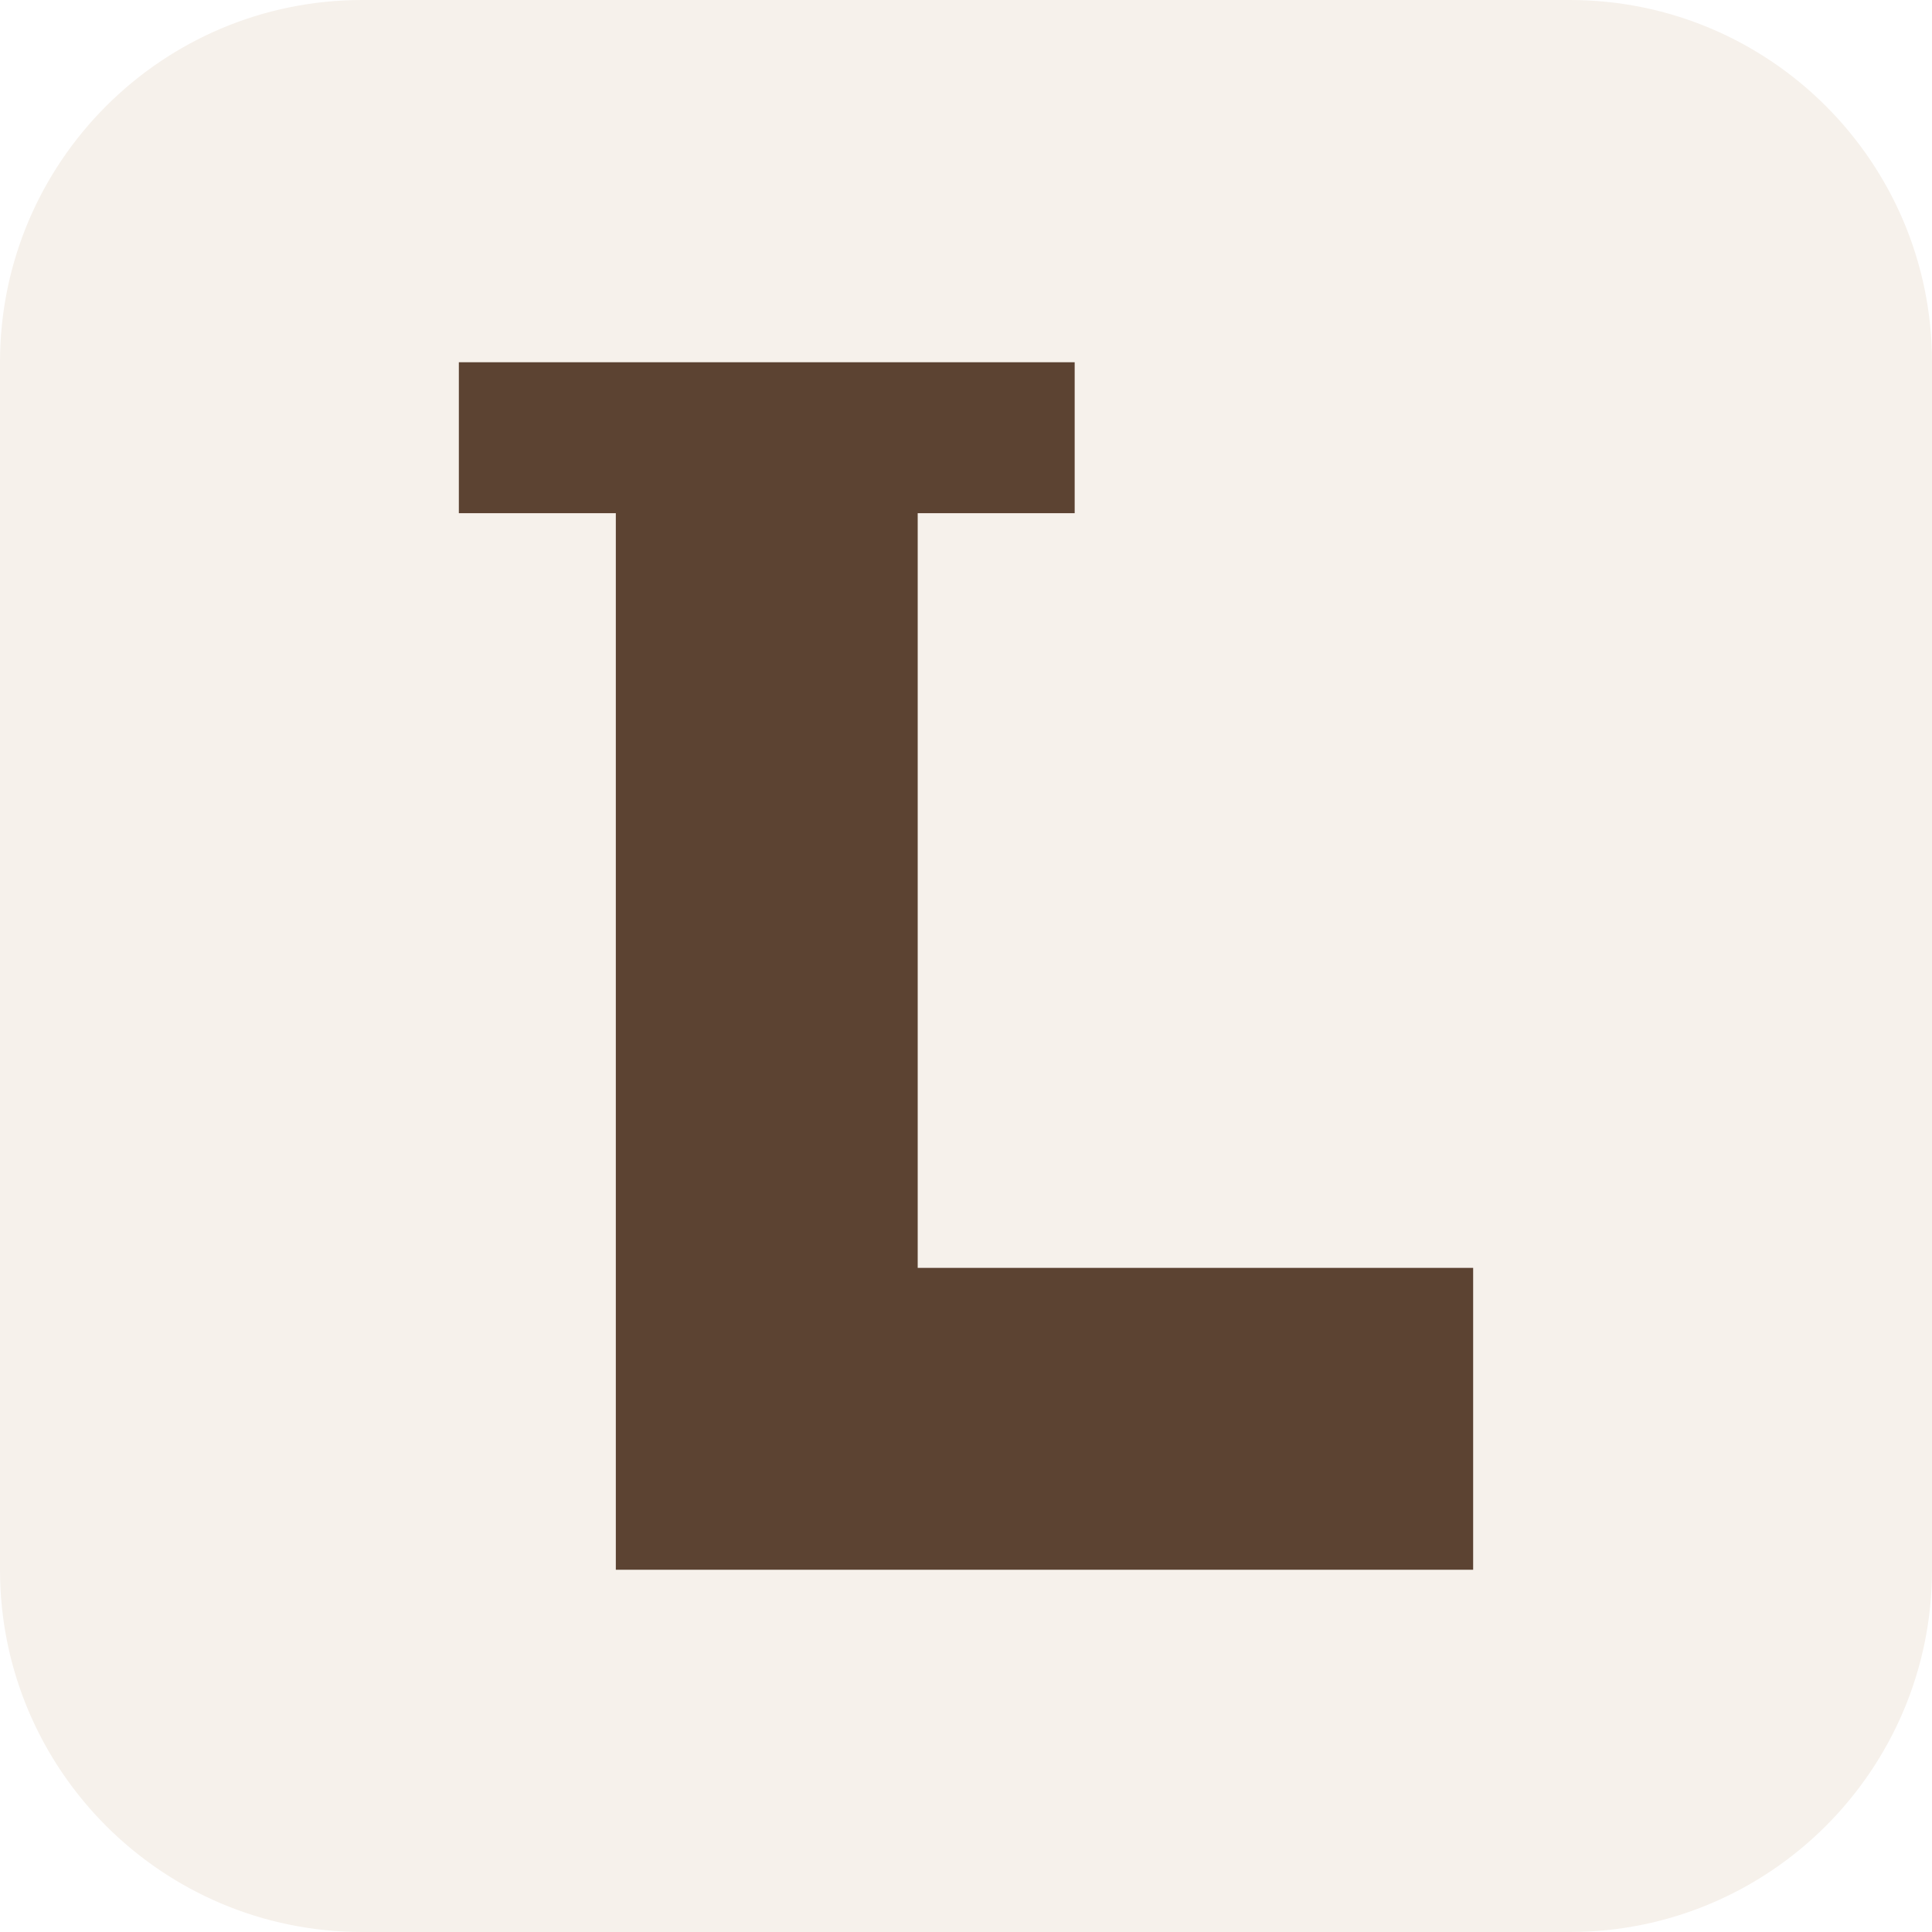
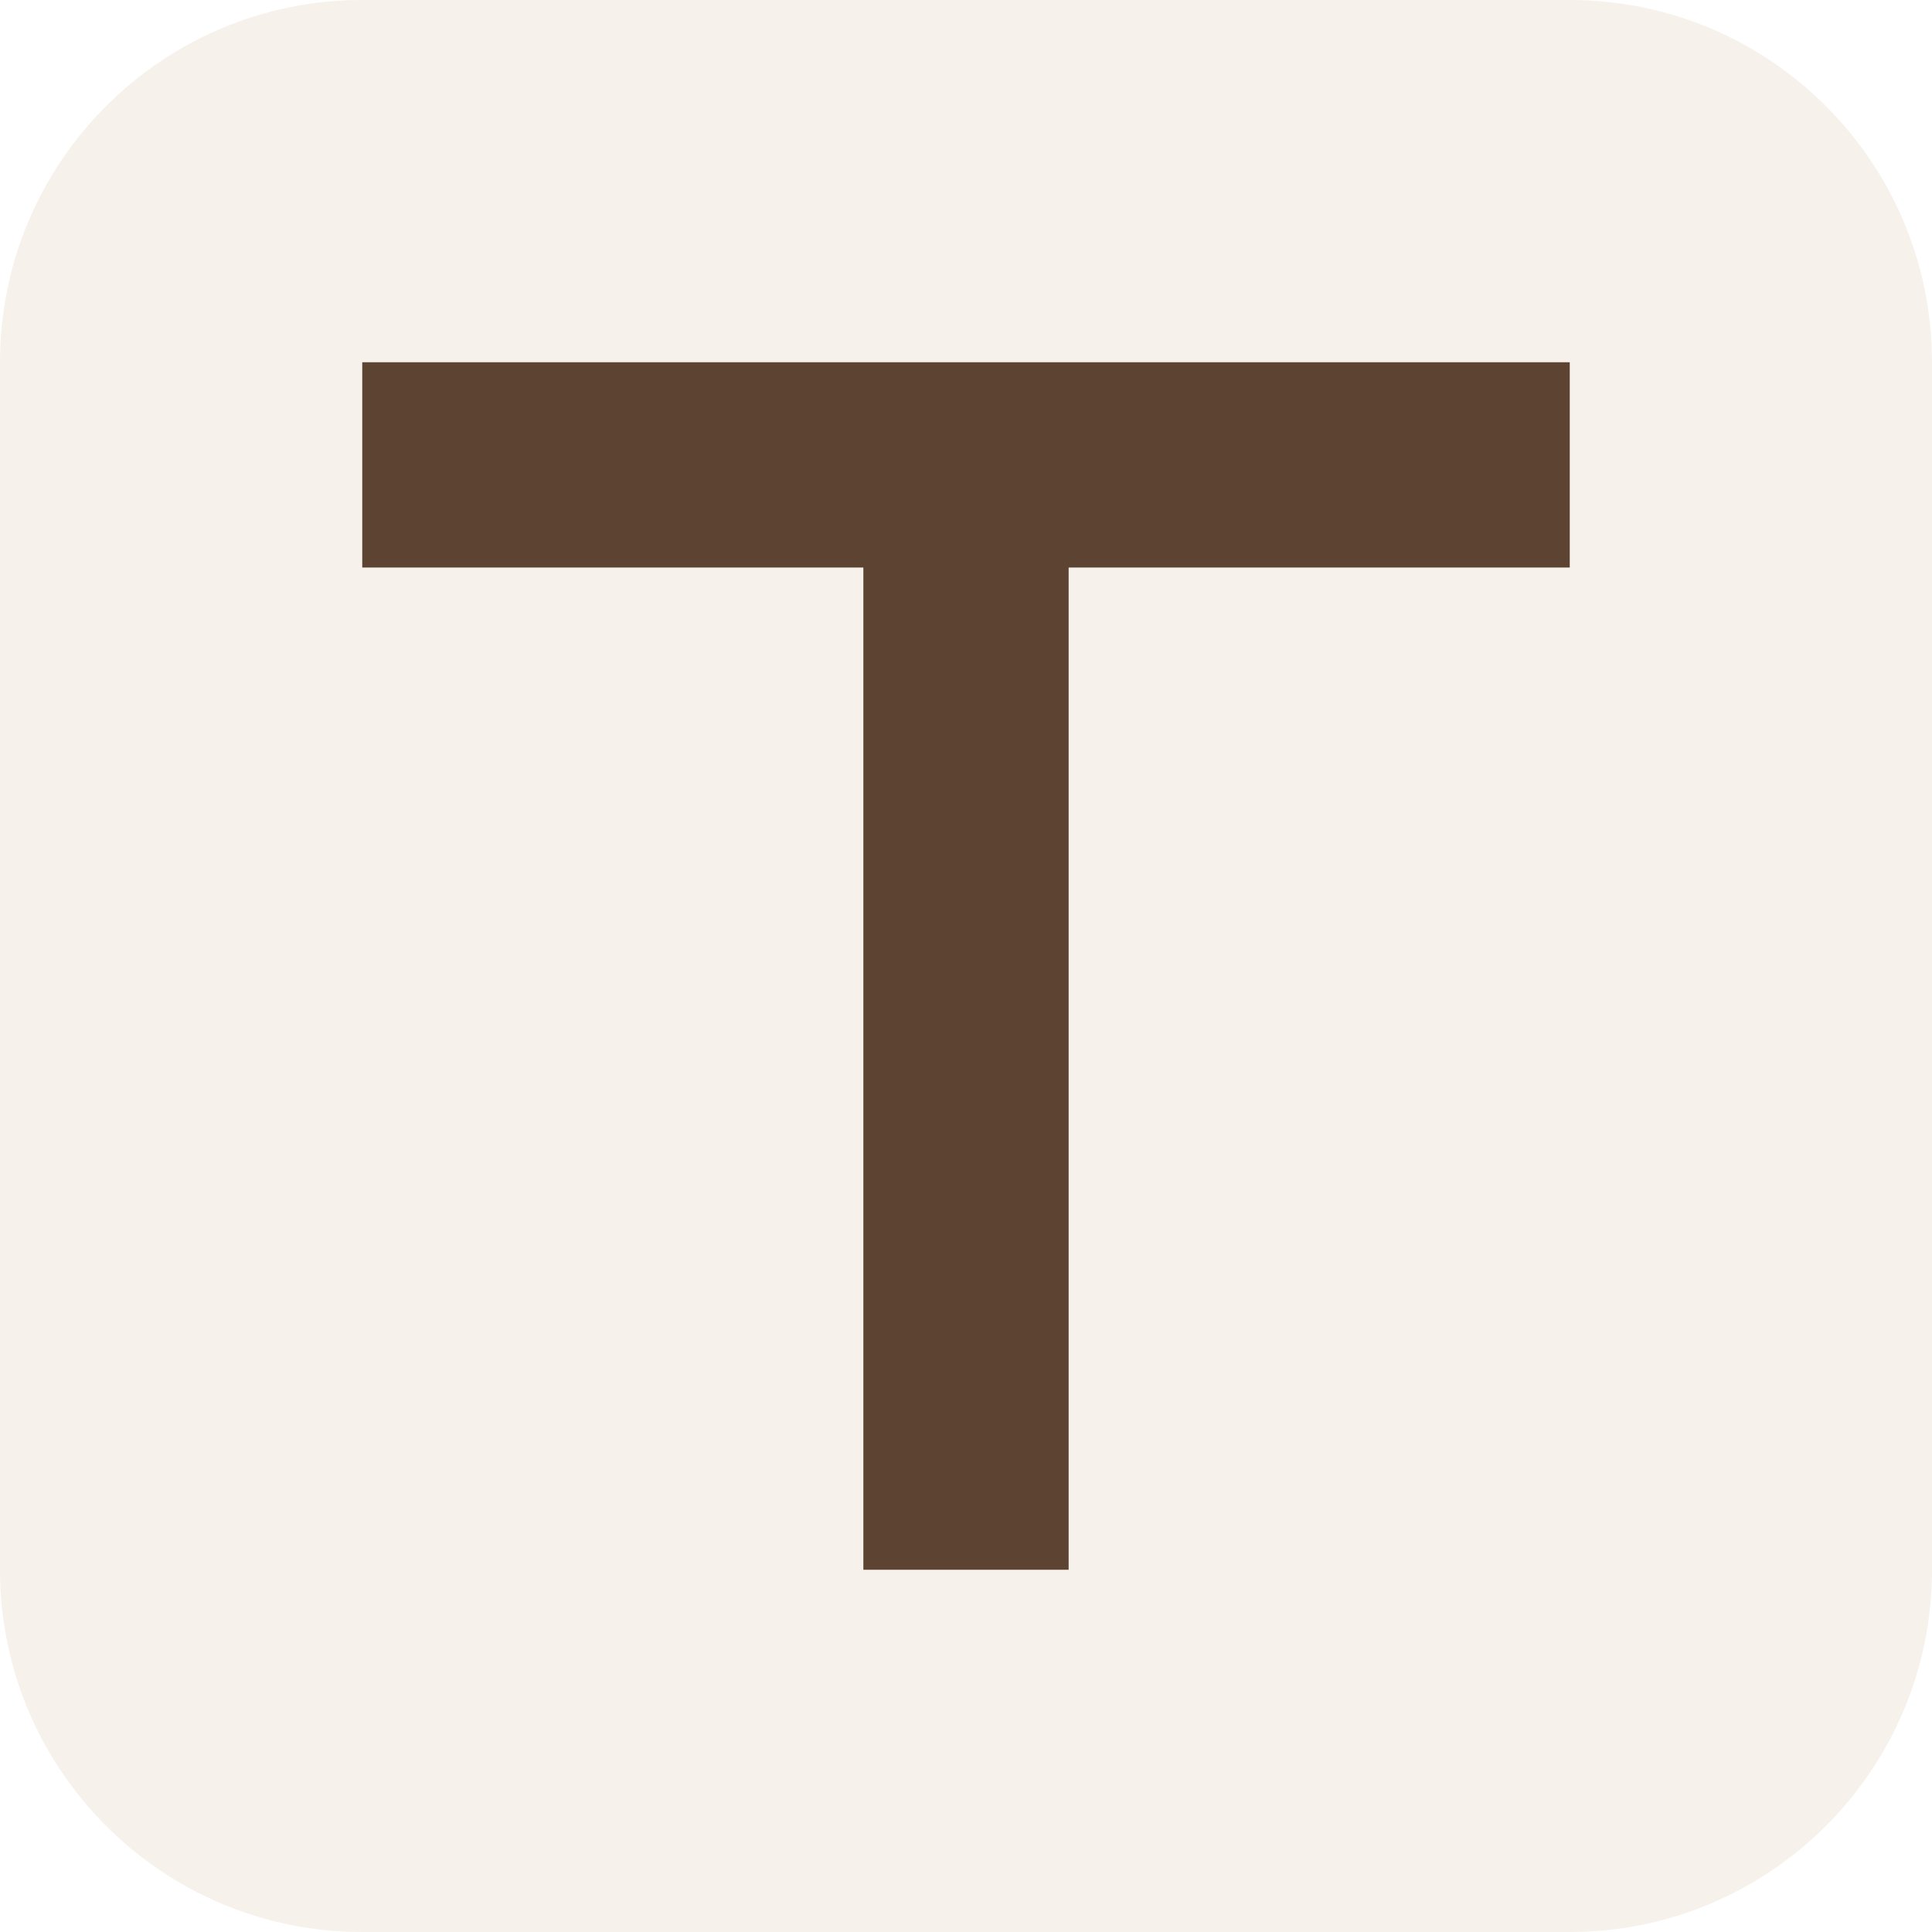
- <svg xmlns="http://www.w3.org/2000/svg" viewBox="0 0 32 32" role="img" aria-label="Lullora">
+ <svg xmlns="http://www.w3.org/2000/svg" viewBox="0 0 32 32" role="img" aria-label="TinyHands">
  <rect width="32" height="32" rx="6" fill="#F6F1EB" />
-   <path fill="#5C4332" d="M7.6 6h10.2v2.5H15.2V21h9.2v5H10.2V8.5H7.6V6z" />
+   <path fill="#5C4332" d="M6 6h20v3.4H17.7V26h-3.4V9.4H6V6z" />
</svg>
